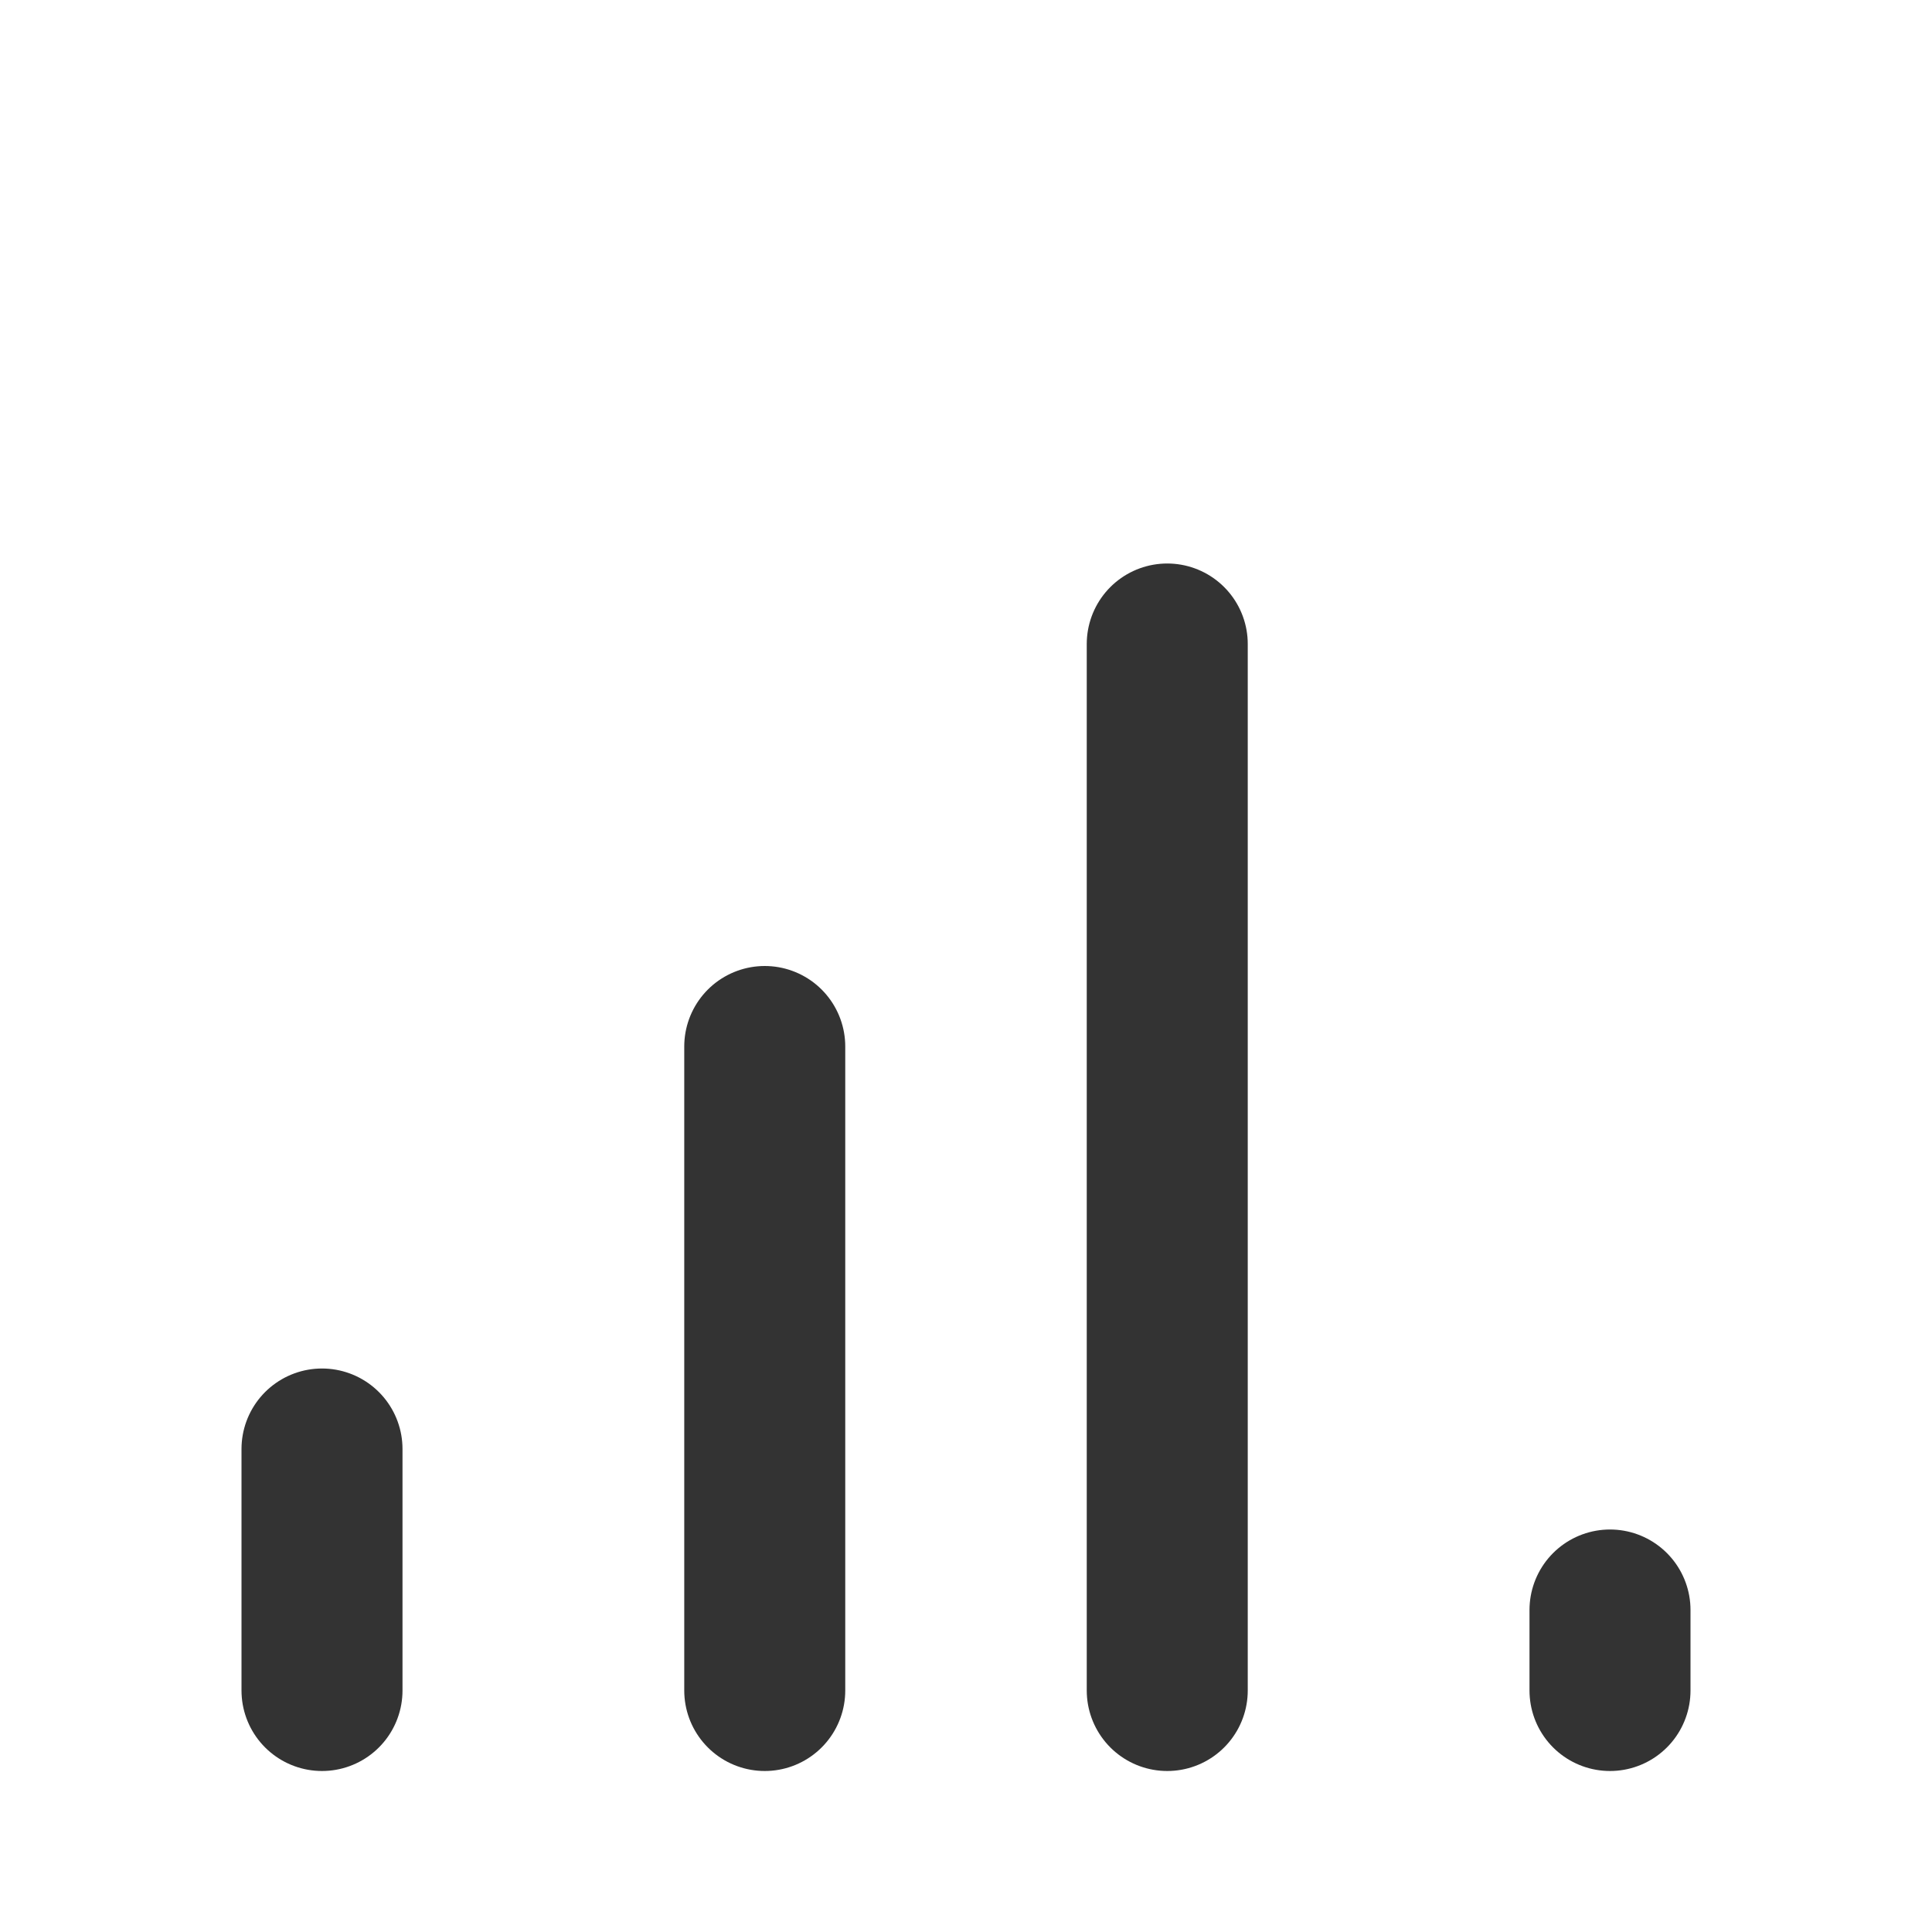
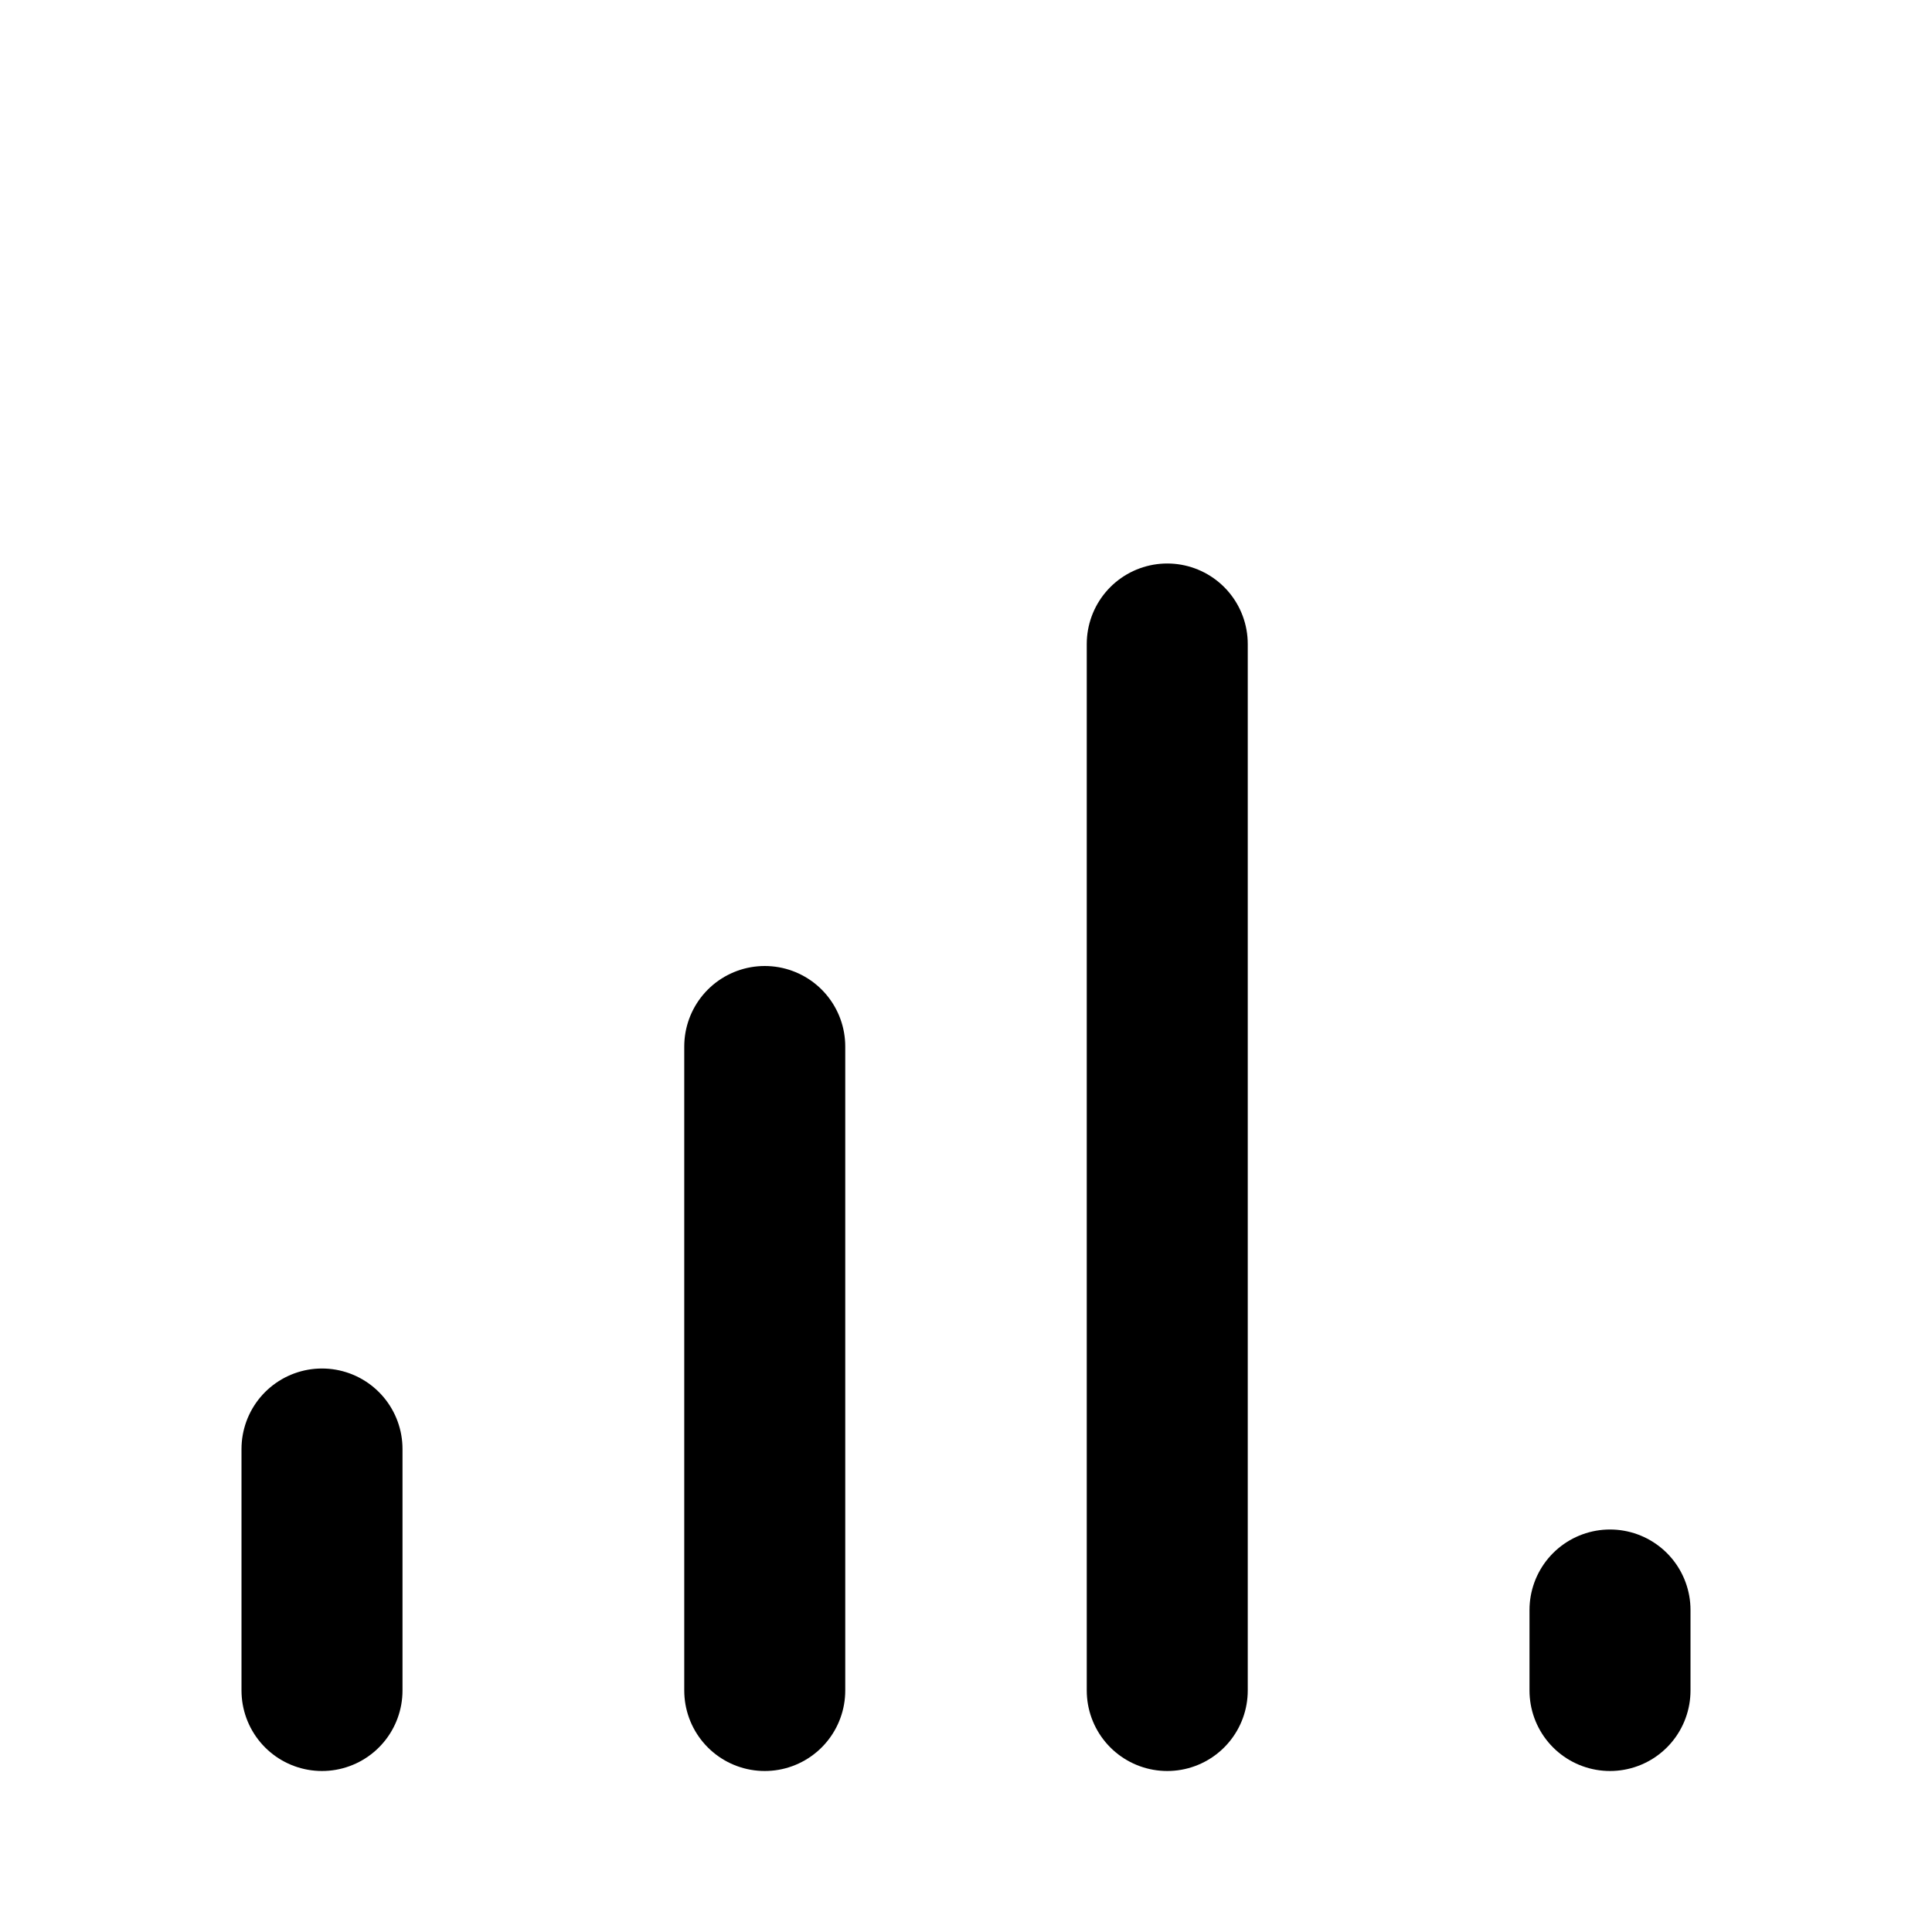
- <svg xmlns="http://www.w3.org/2000/svg" viewBox="0 0 24 24" fill="currentColor">
-   <path d="M20 20V21" stroke="#333333" stroke-width="2" stroke-linecap="round" stroke-linejoin="round" />
-   <path d="M14.5 8V21" stroke="#333333" stroke-width="2" stroke-linecap="round" stroke-linejoin="round" />
-   <path d="M9.5 13V21" stroke="#333333" stroke-width="2" stroke-linecap="round" stroke-linejoin="round" />
-   <path d="M4 18V21" stroke="#333333" stroke-width="2" stroke-linecap="round" stroke-linejoin="round" />
+ <svg xmlns="http://www.w3.org/2000/svg" width="24" height="24" viewBox="0 0 24 24" fill="none">
+   <path d="M20 20V21" stroke="currentColor" stroke-width="2" stroke-linecap="round" stroke-linejoin="round" />
+   <path d="M14.5 8V21" stroke="currentColor" stroke-width="2" stroke-linecap="round" stroke-linejoin="round" />
+   <path d="M9.5 13V21" stroke="currentColor" stroke-width="2" stroke-linecap="round" stroke-linejoin="round" />
+   <path d="M4 18V21" stroke="currentColor" stroke-width="2" stroke-linecap="round" stroke-linejoin="round" />
</svg>
